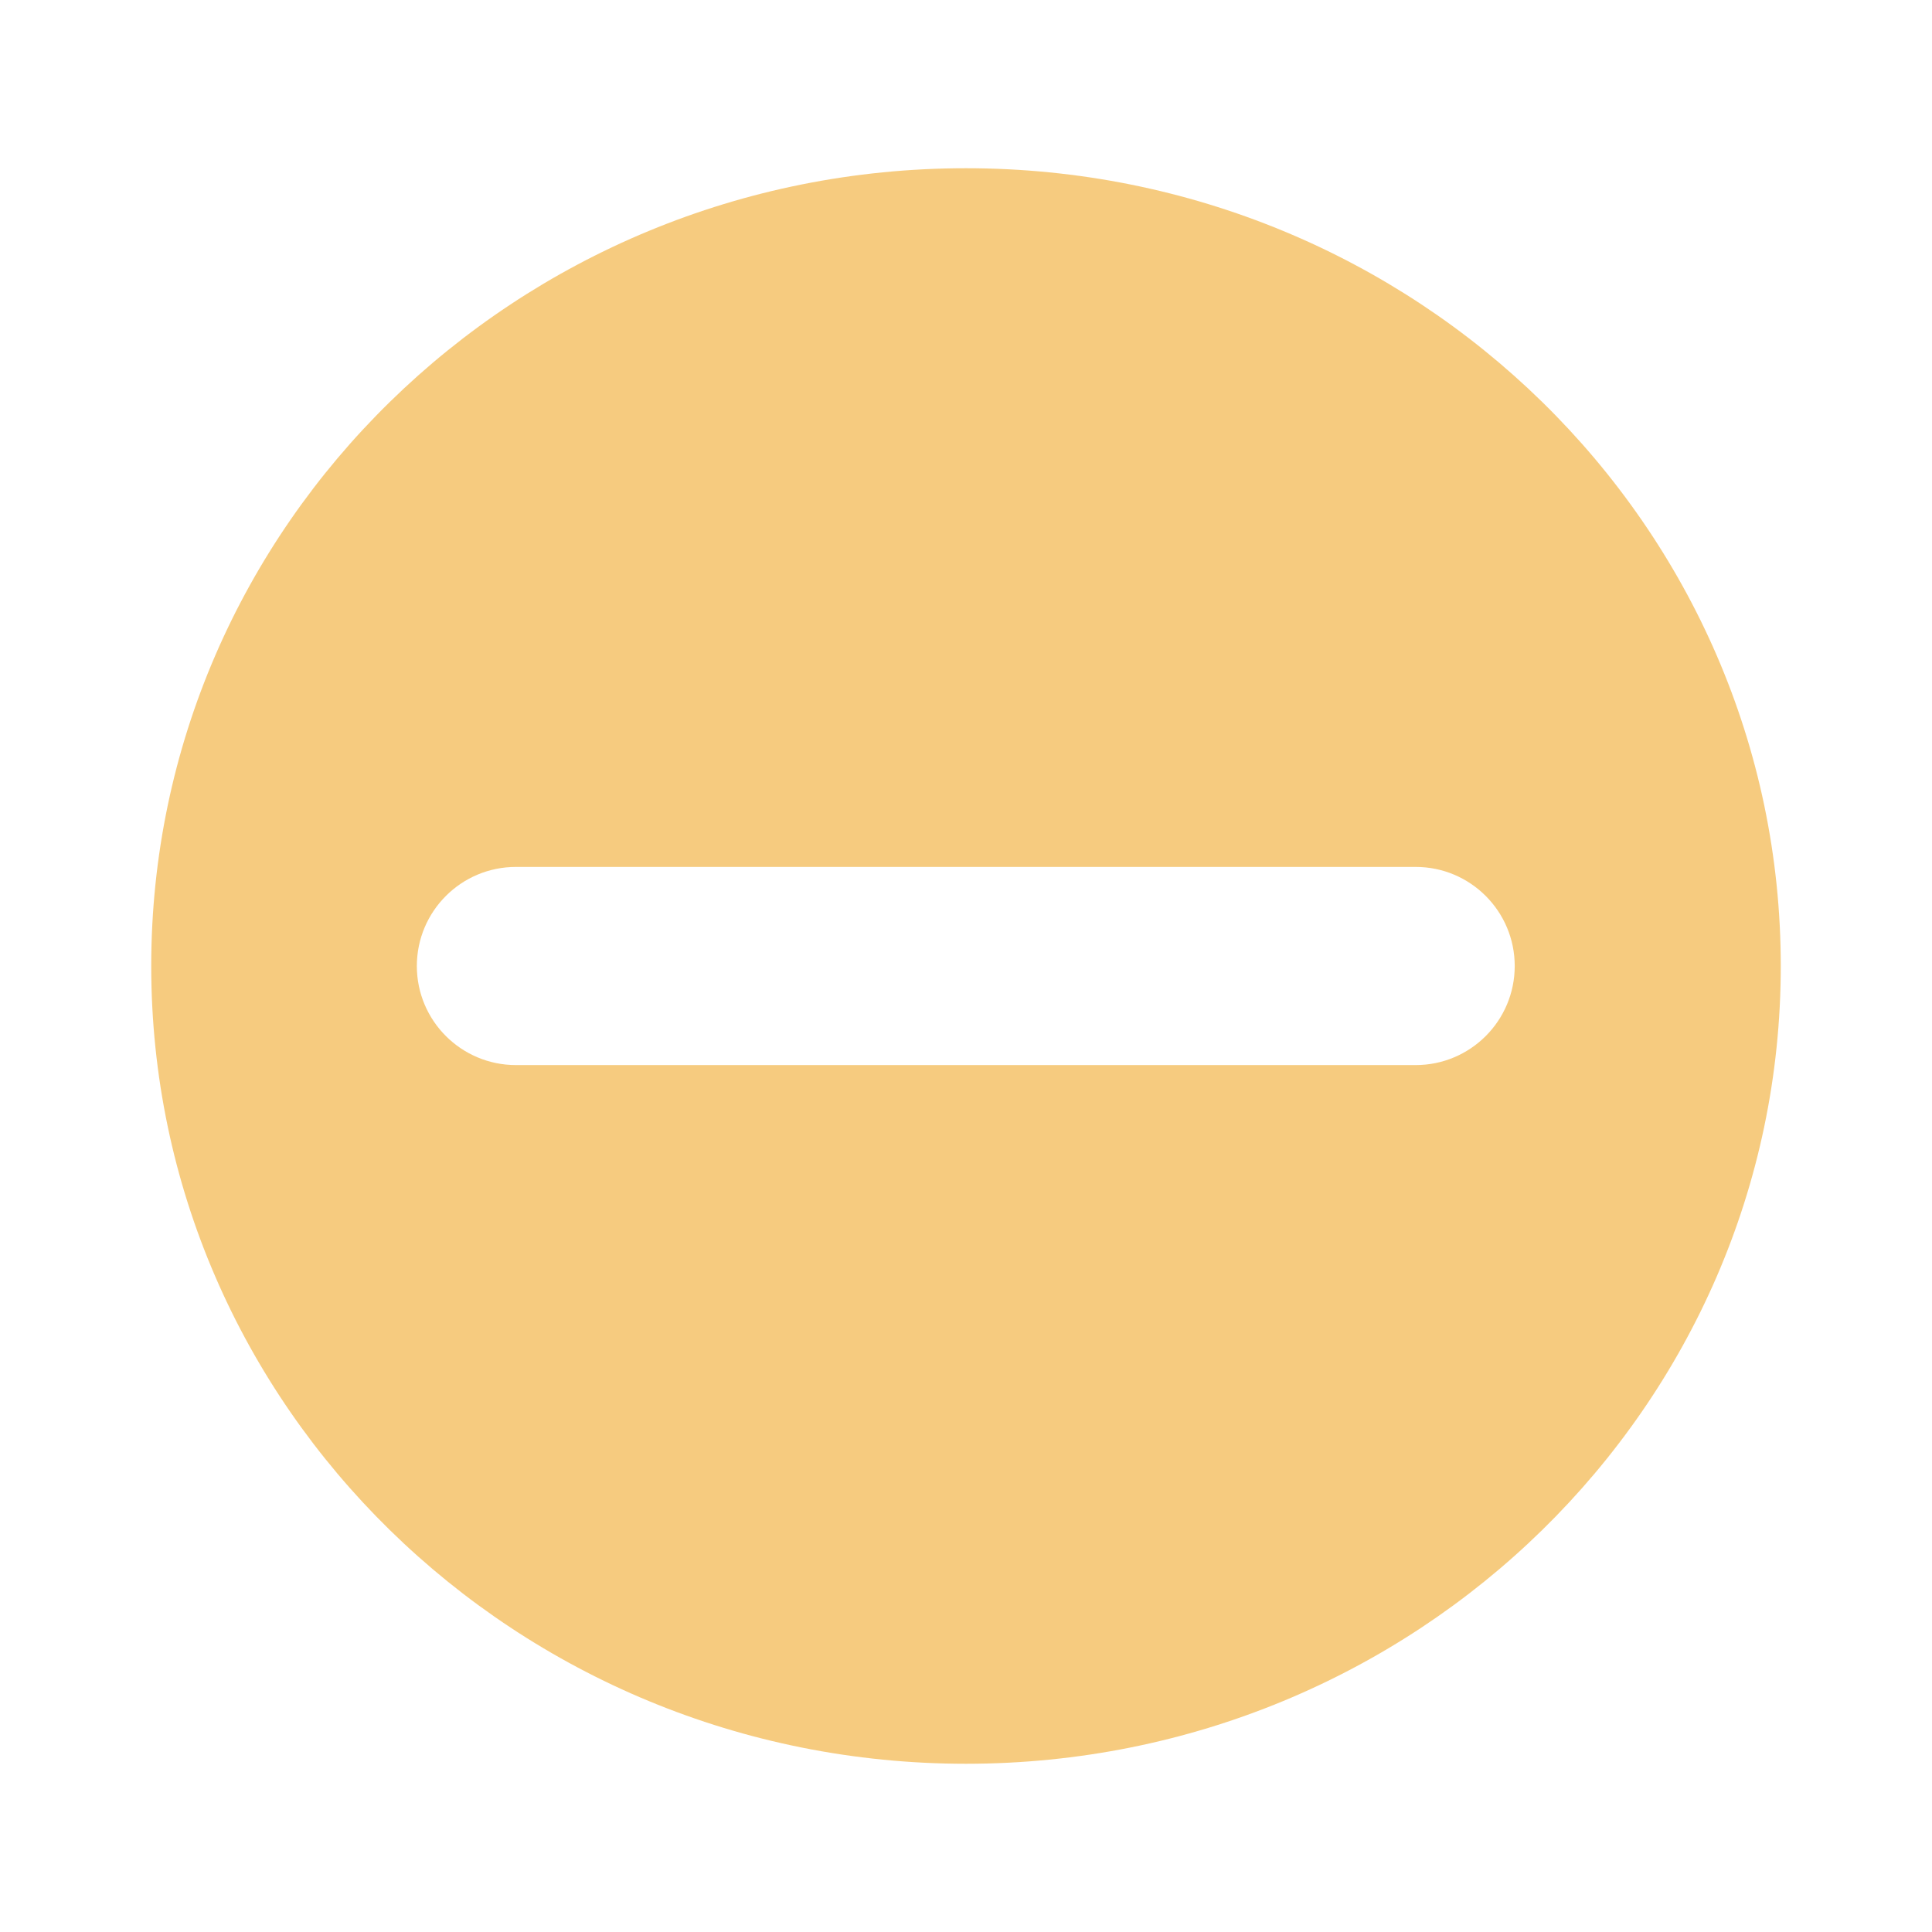
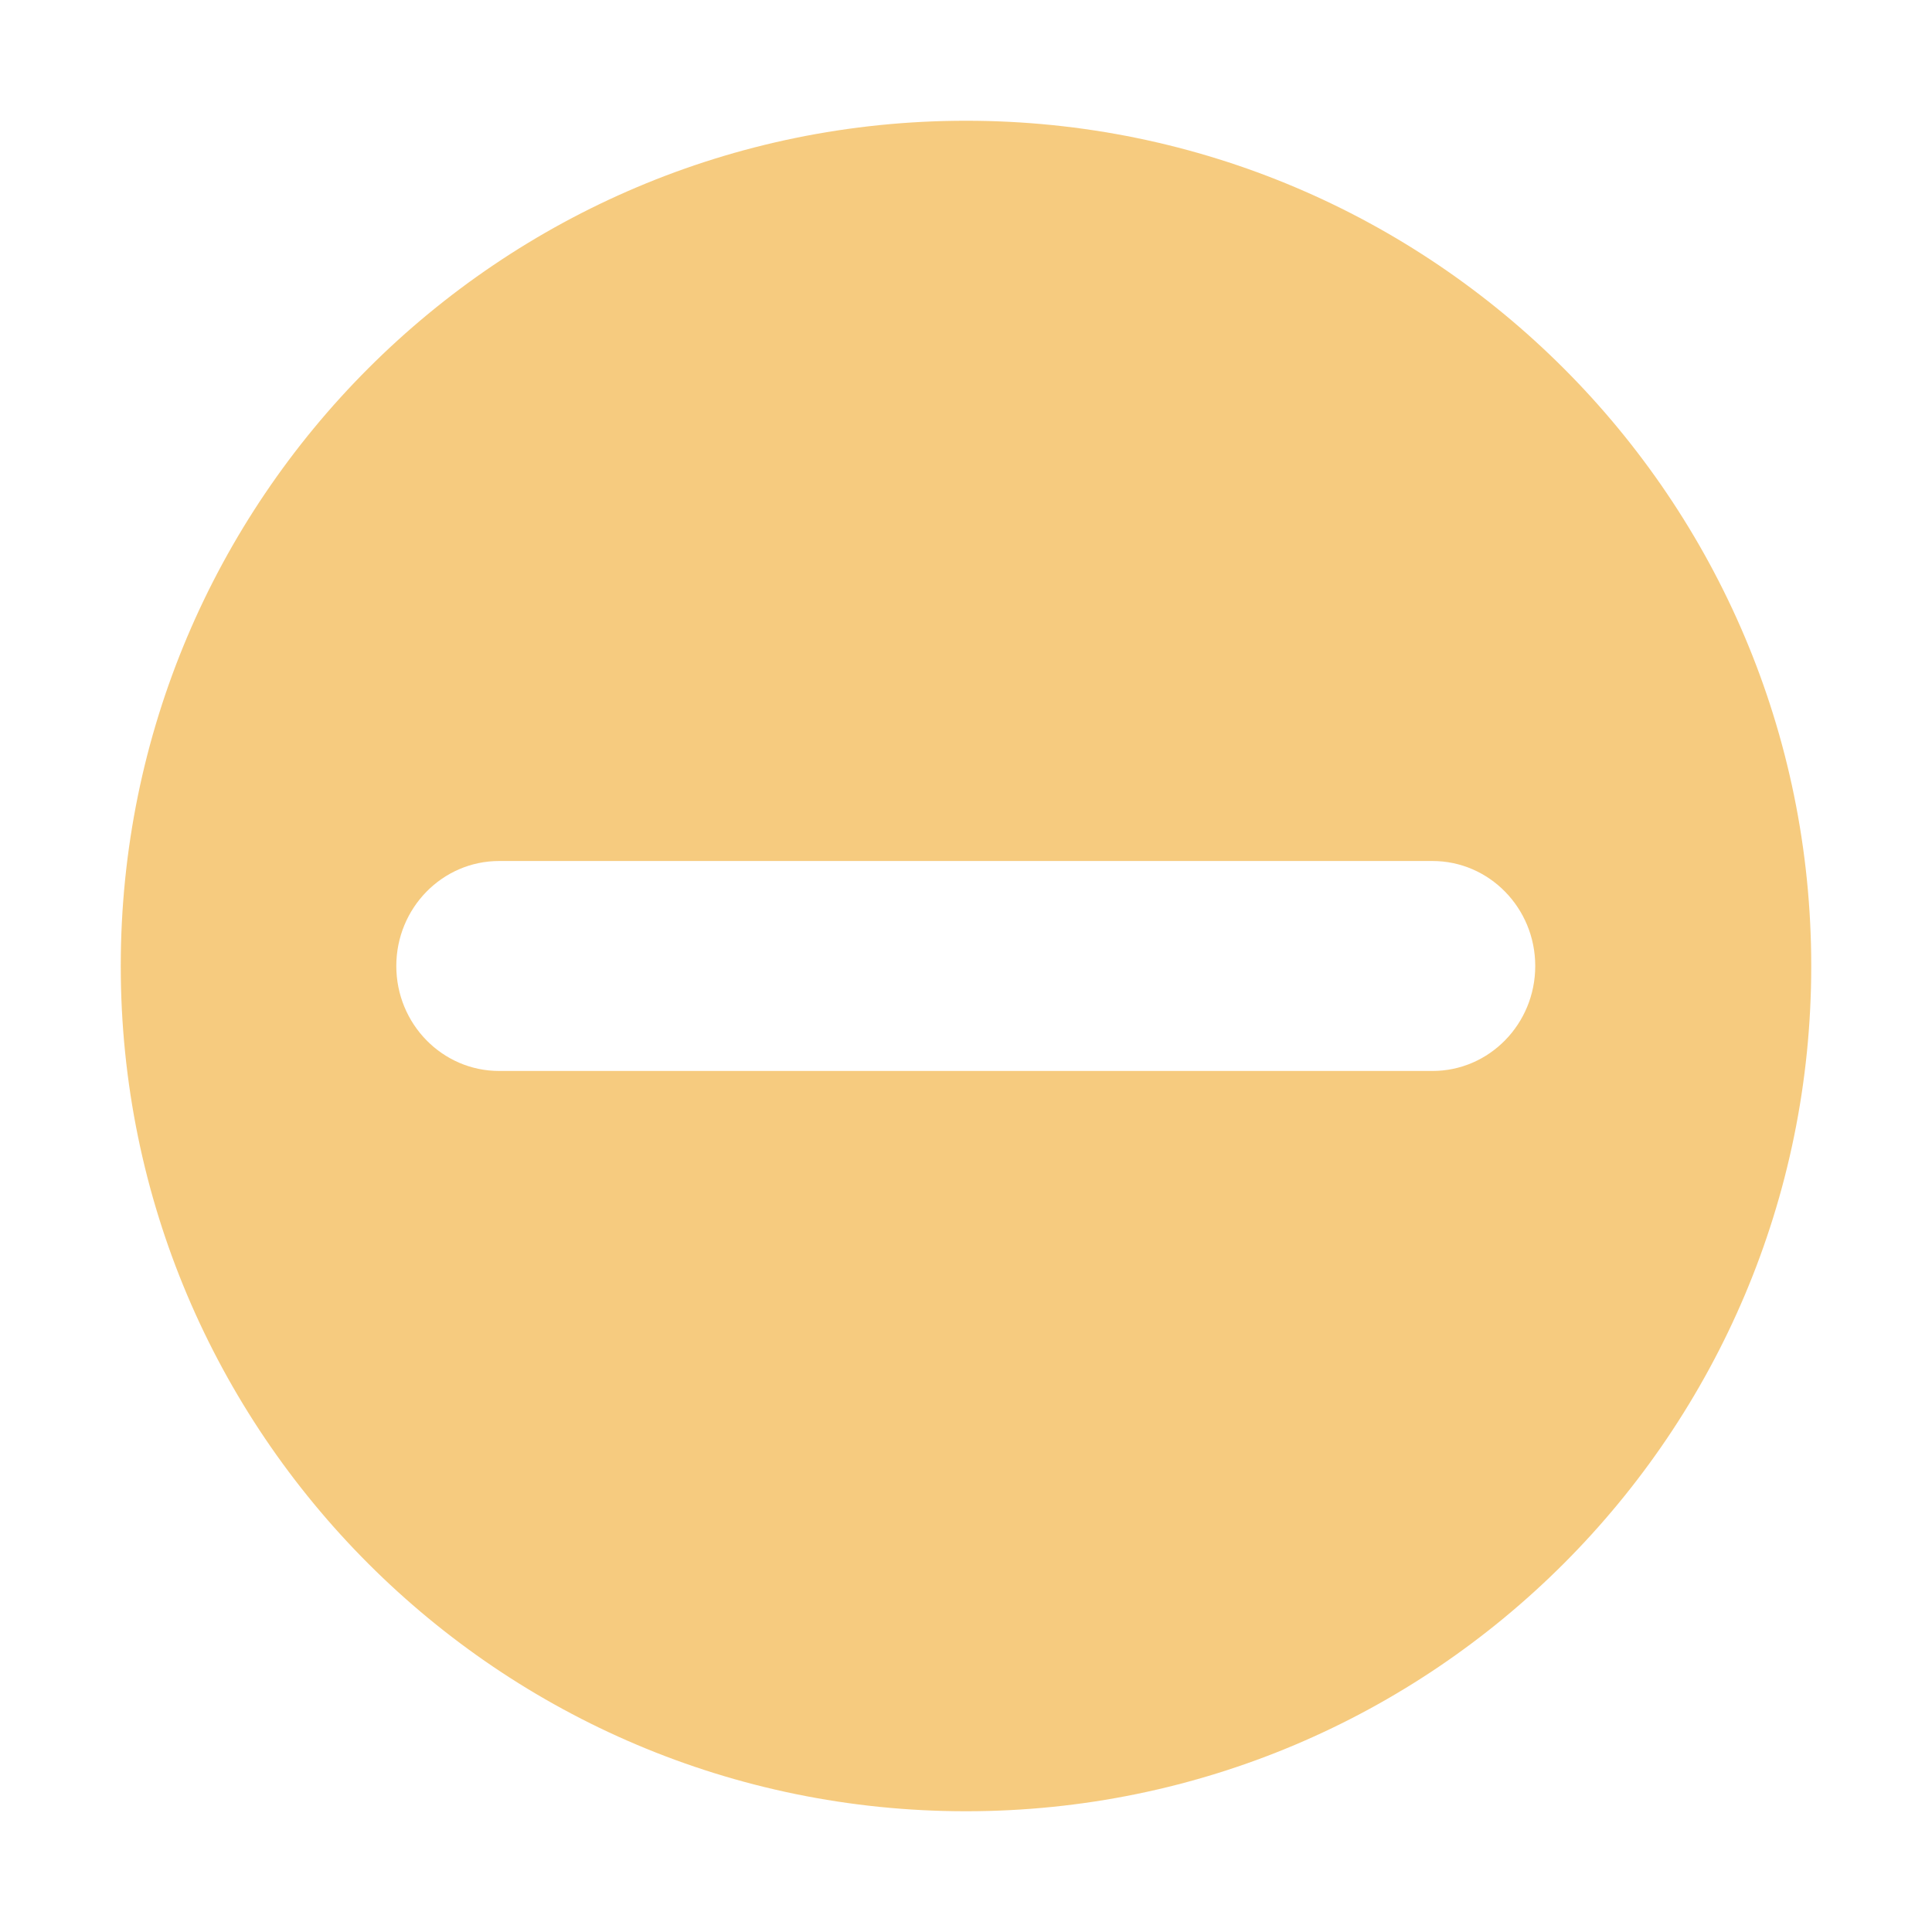
- <svg xmlns="http://www.w3.org/2000/svg" version="1.2" viewBox="0 0 120 120" width="120" height="120" id="zoom_out">
-   <path style="stroke:none;fill:#ee9900;fill-opacity:0.5" d="M 60 10.449 A 50.608 49.551 0 0 0 9.393 60 A 50.608 49.551 0 0 0 60 109.551 A 50.608 49.551 0 0 0 110.607 60 A 50.608 49.551 0 0 0 60 10.449 z M 32.047 53.846 L 87.93 53.846 C 91.329 53.846 94.082 56.602 94.082 60 C 94.082 63.399 91.329 66.154 87.93 66.154 L 32.047 66.154 C 28.648 66.154 25.891 63.399 25.891 60 C 25.892 56.601 28.648 53.846 32.047 53.846 z " />
+ <svg xmlns="http://www.w3.org/2000/svg" version="1.2" viewBox="0 0 80 80" width="80" height="80">
+   <path style="fill:#ee9900;fill-opacity:0.5;stroke:none" d="M 60,10.449 A 50.608,49.551 0 0 0 9.393,60 50.608,49.551 0 0 0 60,109.551 50.608,49.551 0 0 0 110.607,60 50.608,49.551 0 0 0 60,10.449 Z m -27.953,43.396 55.883,0 c 3.399,0 6.152,2.756 6.152,6.154 0,3.399 -2.753,6.154 -6.152,6.154 l -55.883,0 c -3.399,0 -6.156,-2.755 -6.156,-6.154 0.001,-3.399 2.757,-6.154 6.156,-6.154 z" transform="matrix(0.6915982,0,0,0.7063461,-1.49589,-2.380765)" />
</svg>
